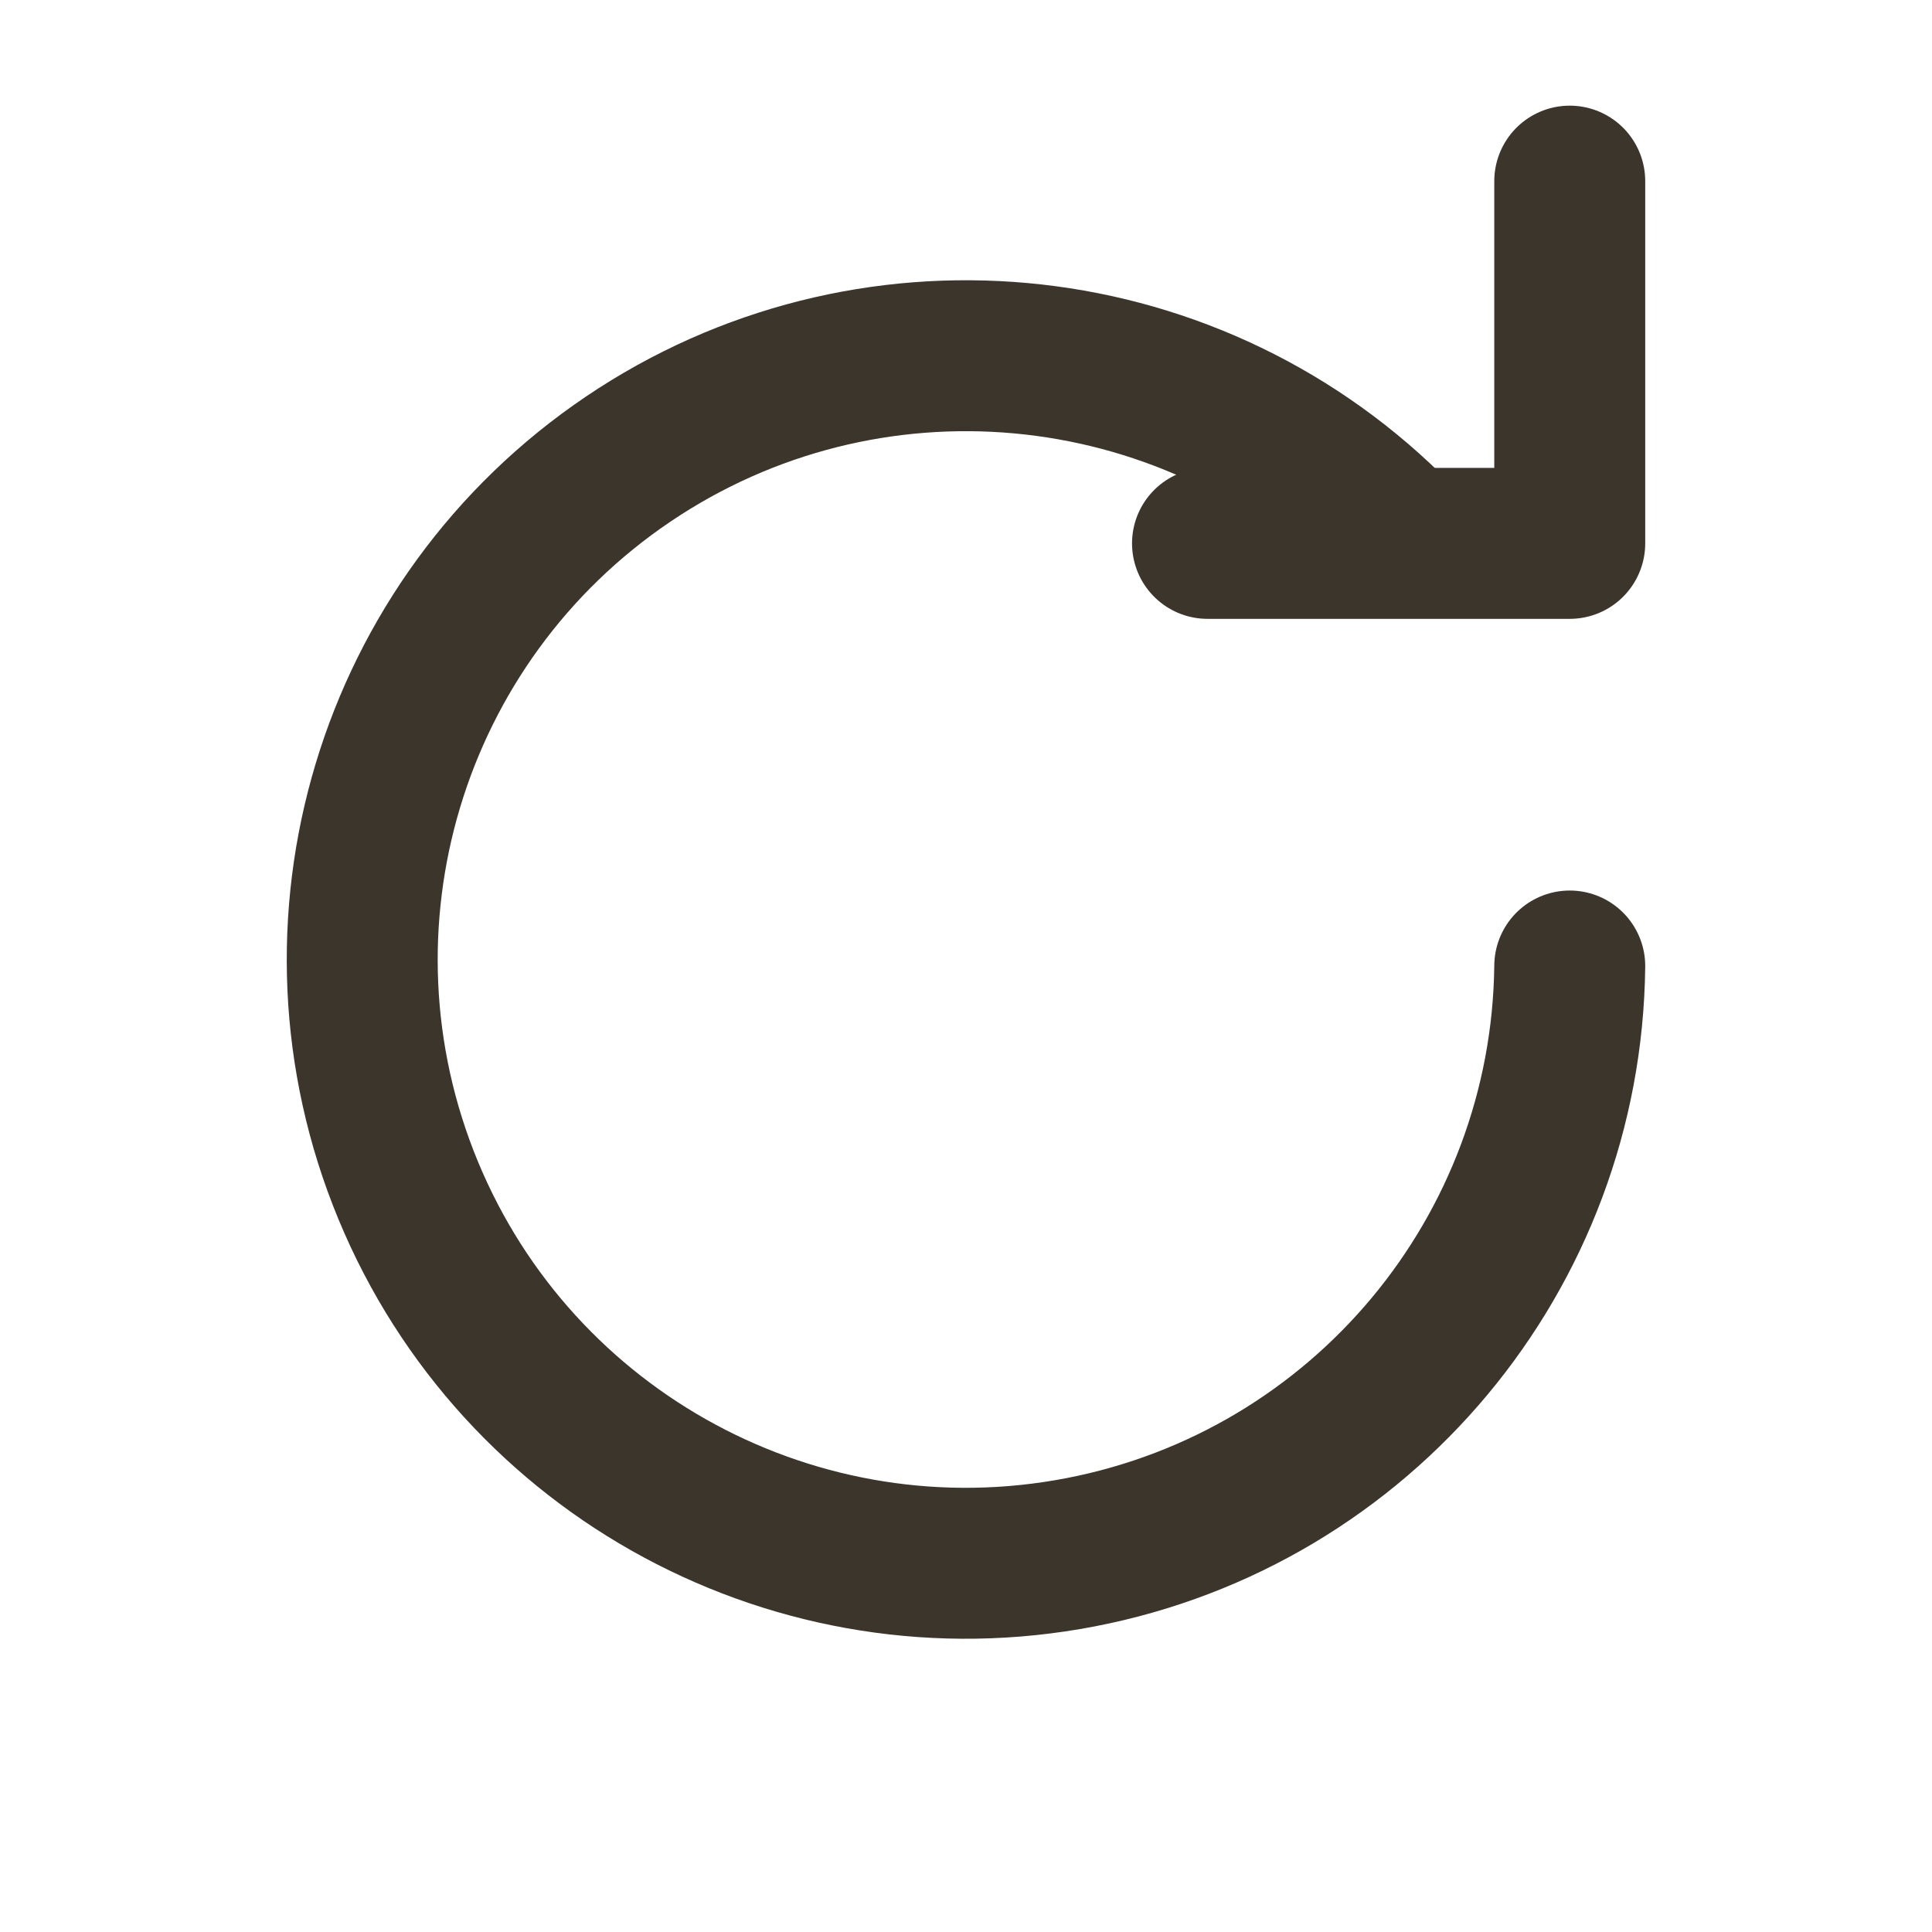
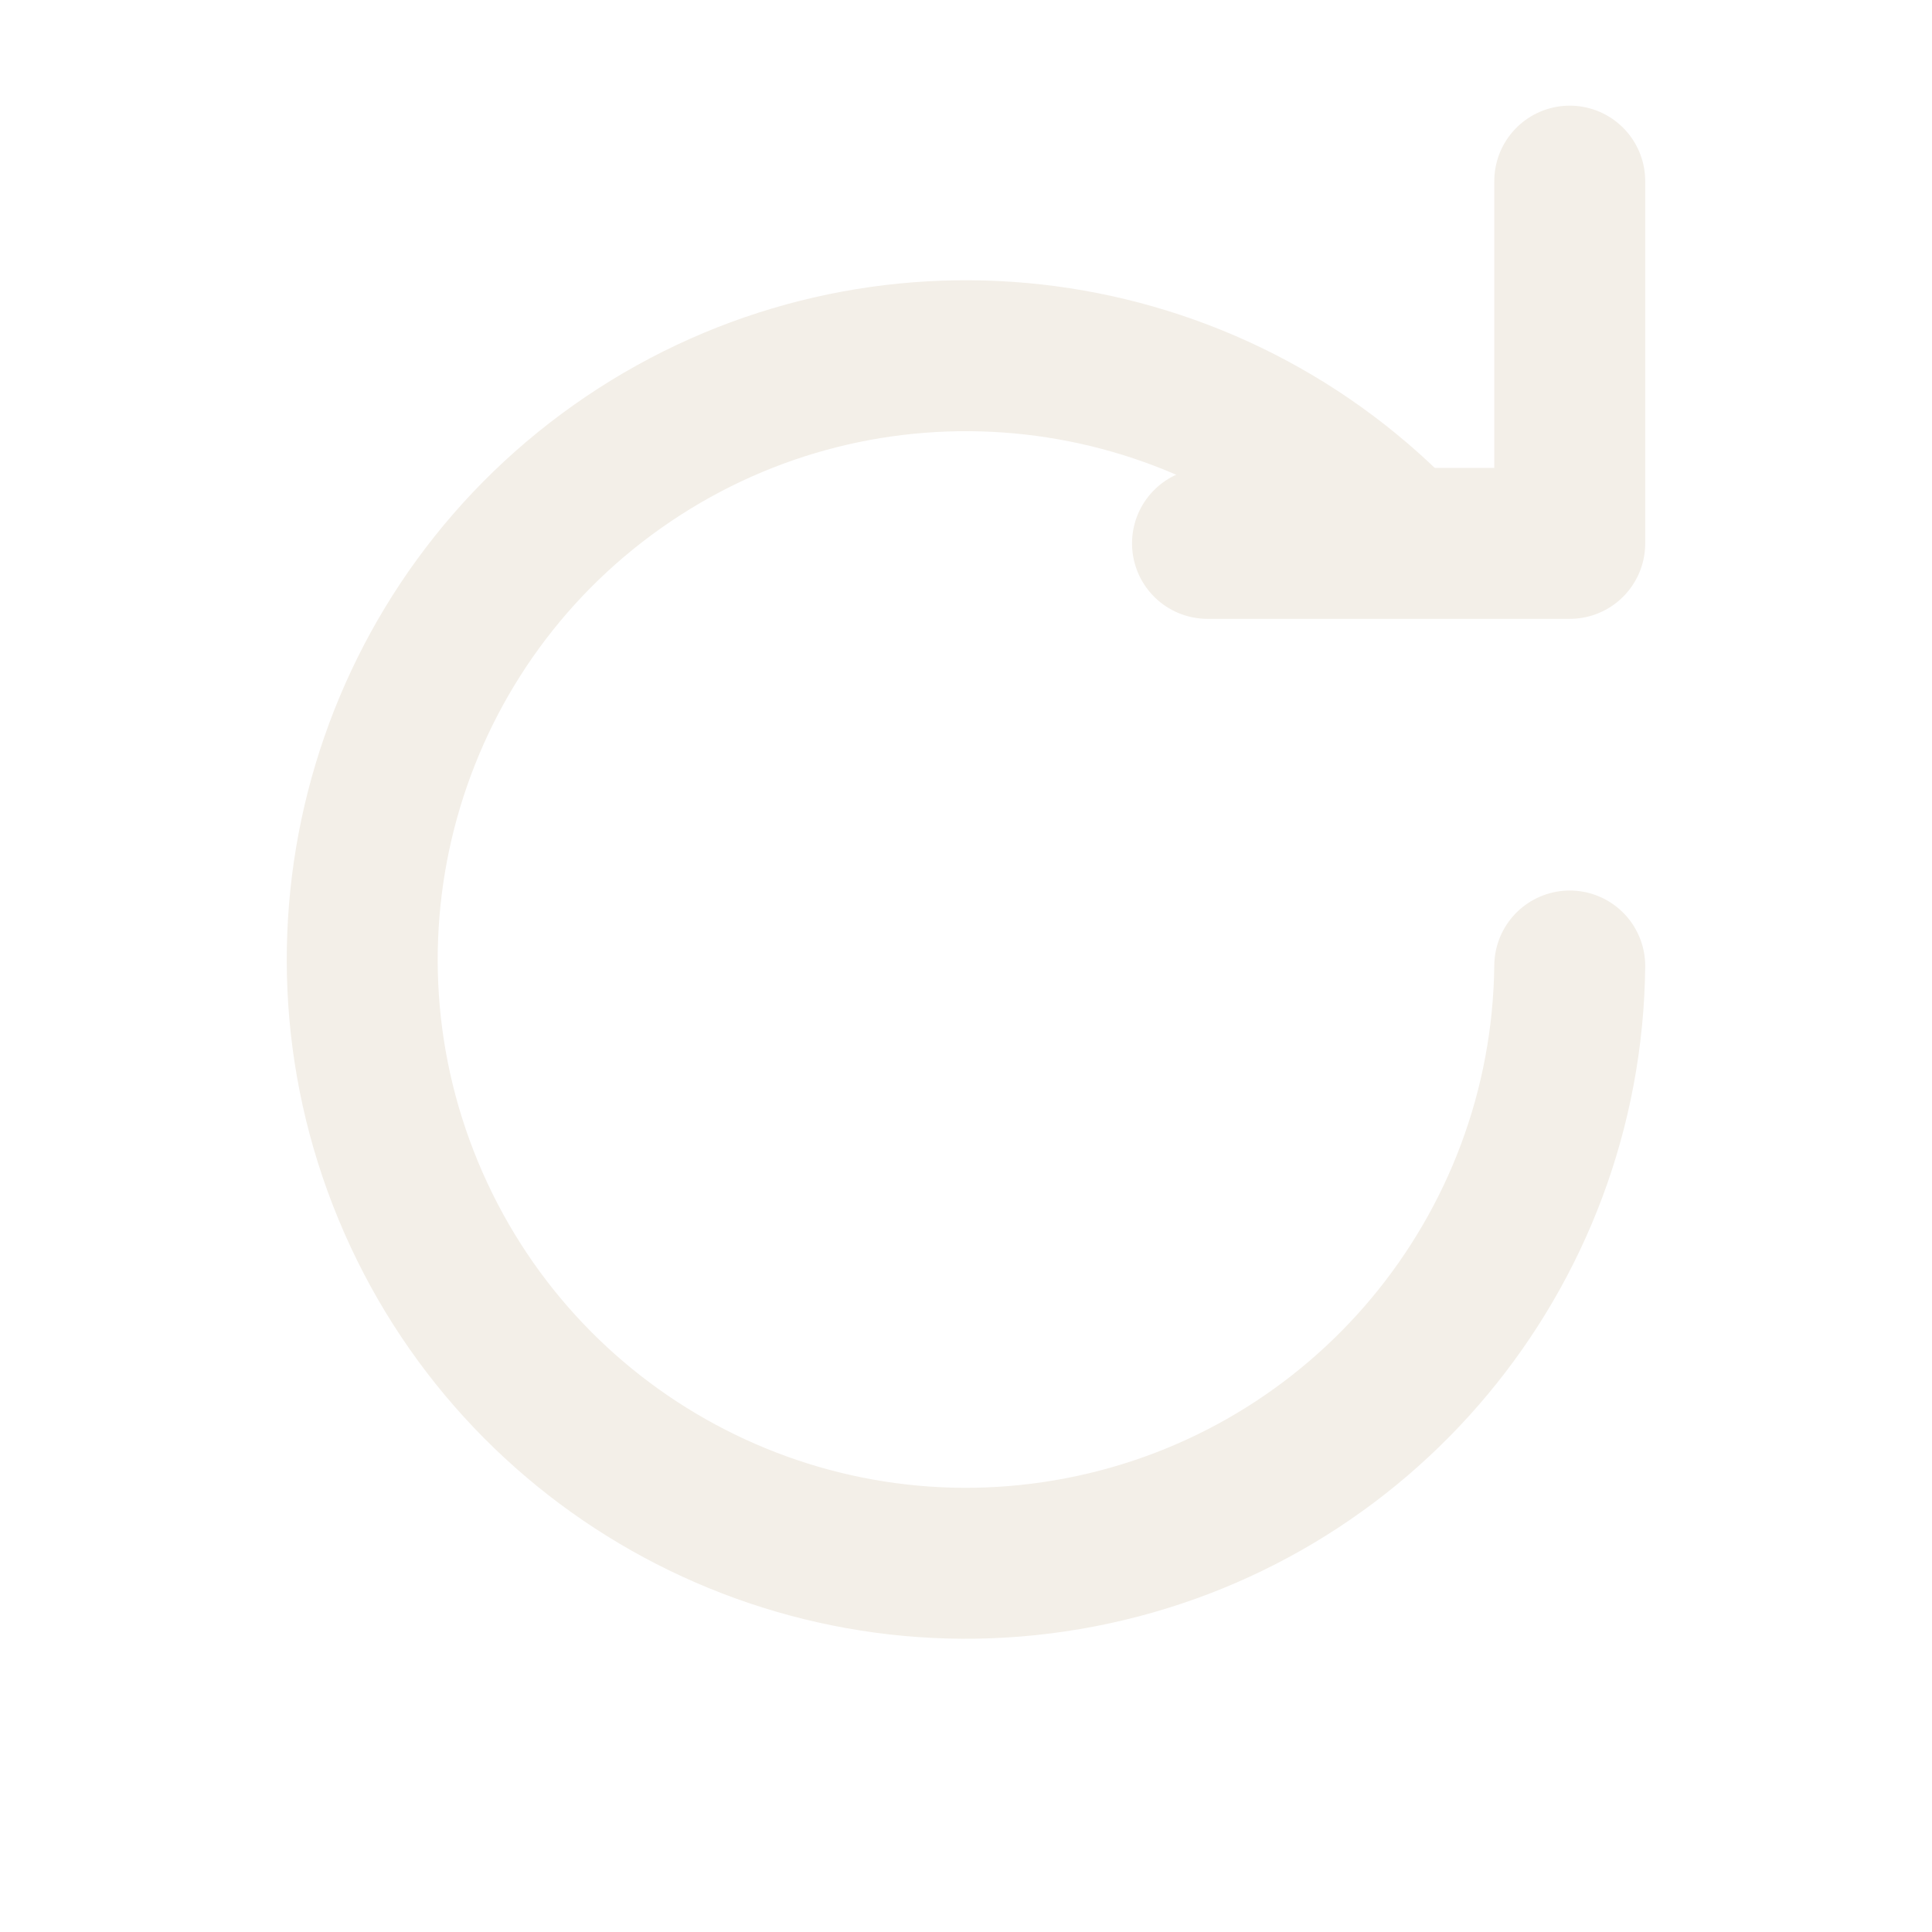
<svg xmlns="http://www.w3.org/2000/svg" viewBox="0 0 64 64">
-   <path d="M52 32a20 20 0 1 1-6-14.5" fill="none" stroke="#3b352c" stroke-width="5" stroke-linecap="round" />
-   <path d="M52 6v12H40" fill="none" stroke="#3b352c" stroke-width="5" stroke-linecap="round" stroke-linejoin="round" />
+   <path d="M52 32a20 20 0 1 1-6-14.5" fill="none" stroke="#f3efe8" stroke-width="5" stroke-linecap="round" />
+   <path d="M52 6v12H40" fill="none" stroke="#f3efe8" stroke-width="5" stroke-linecap="round" stroke-linejoin="round" />
</svg>
